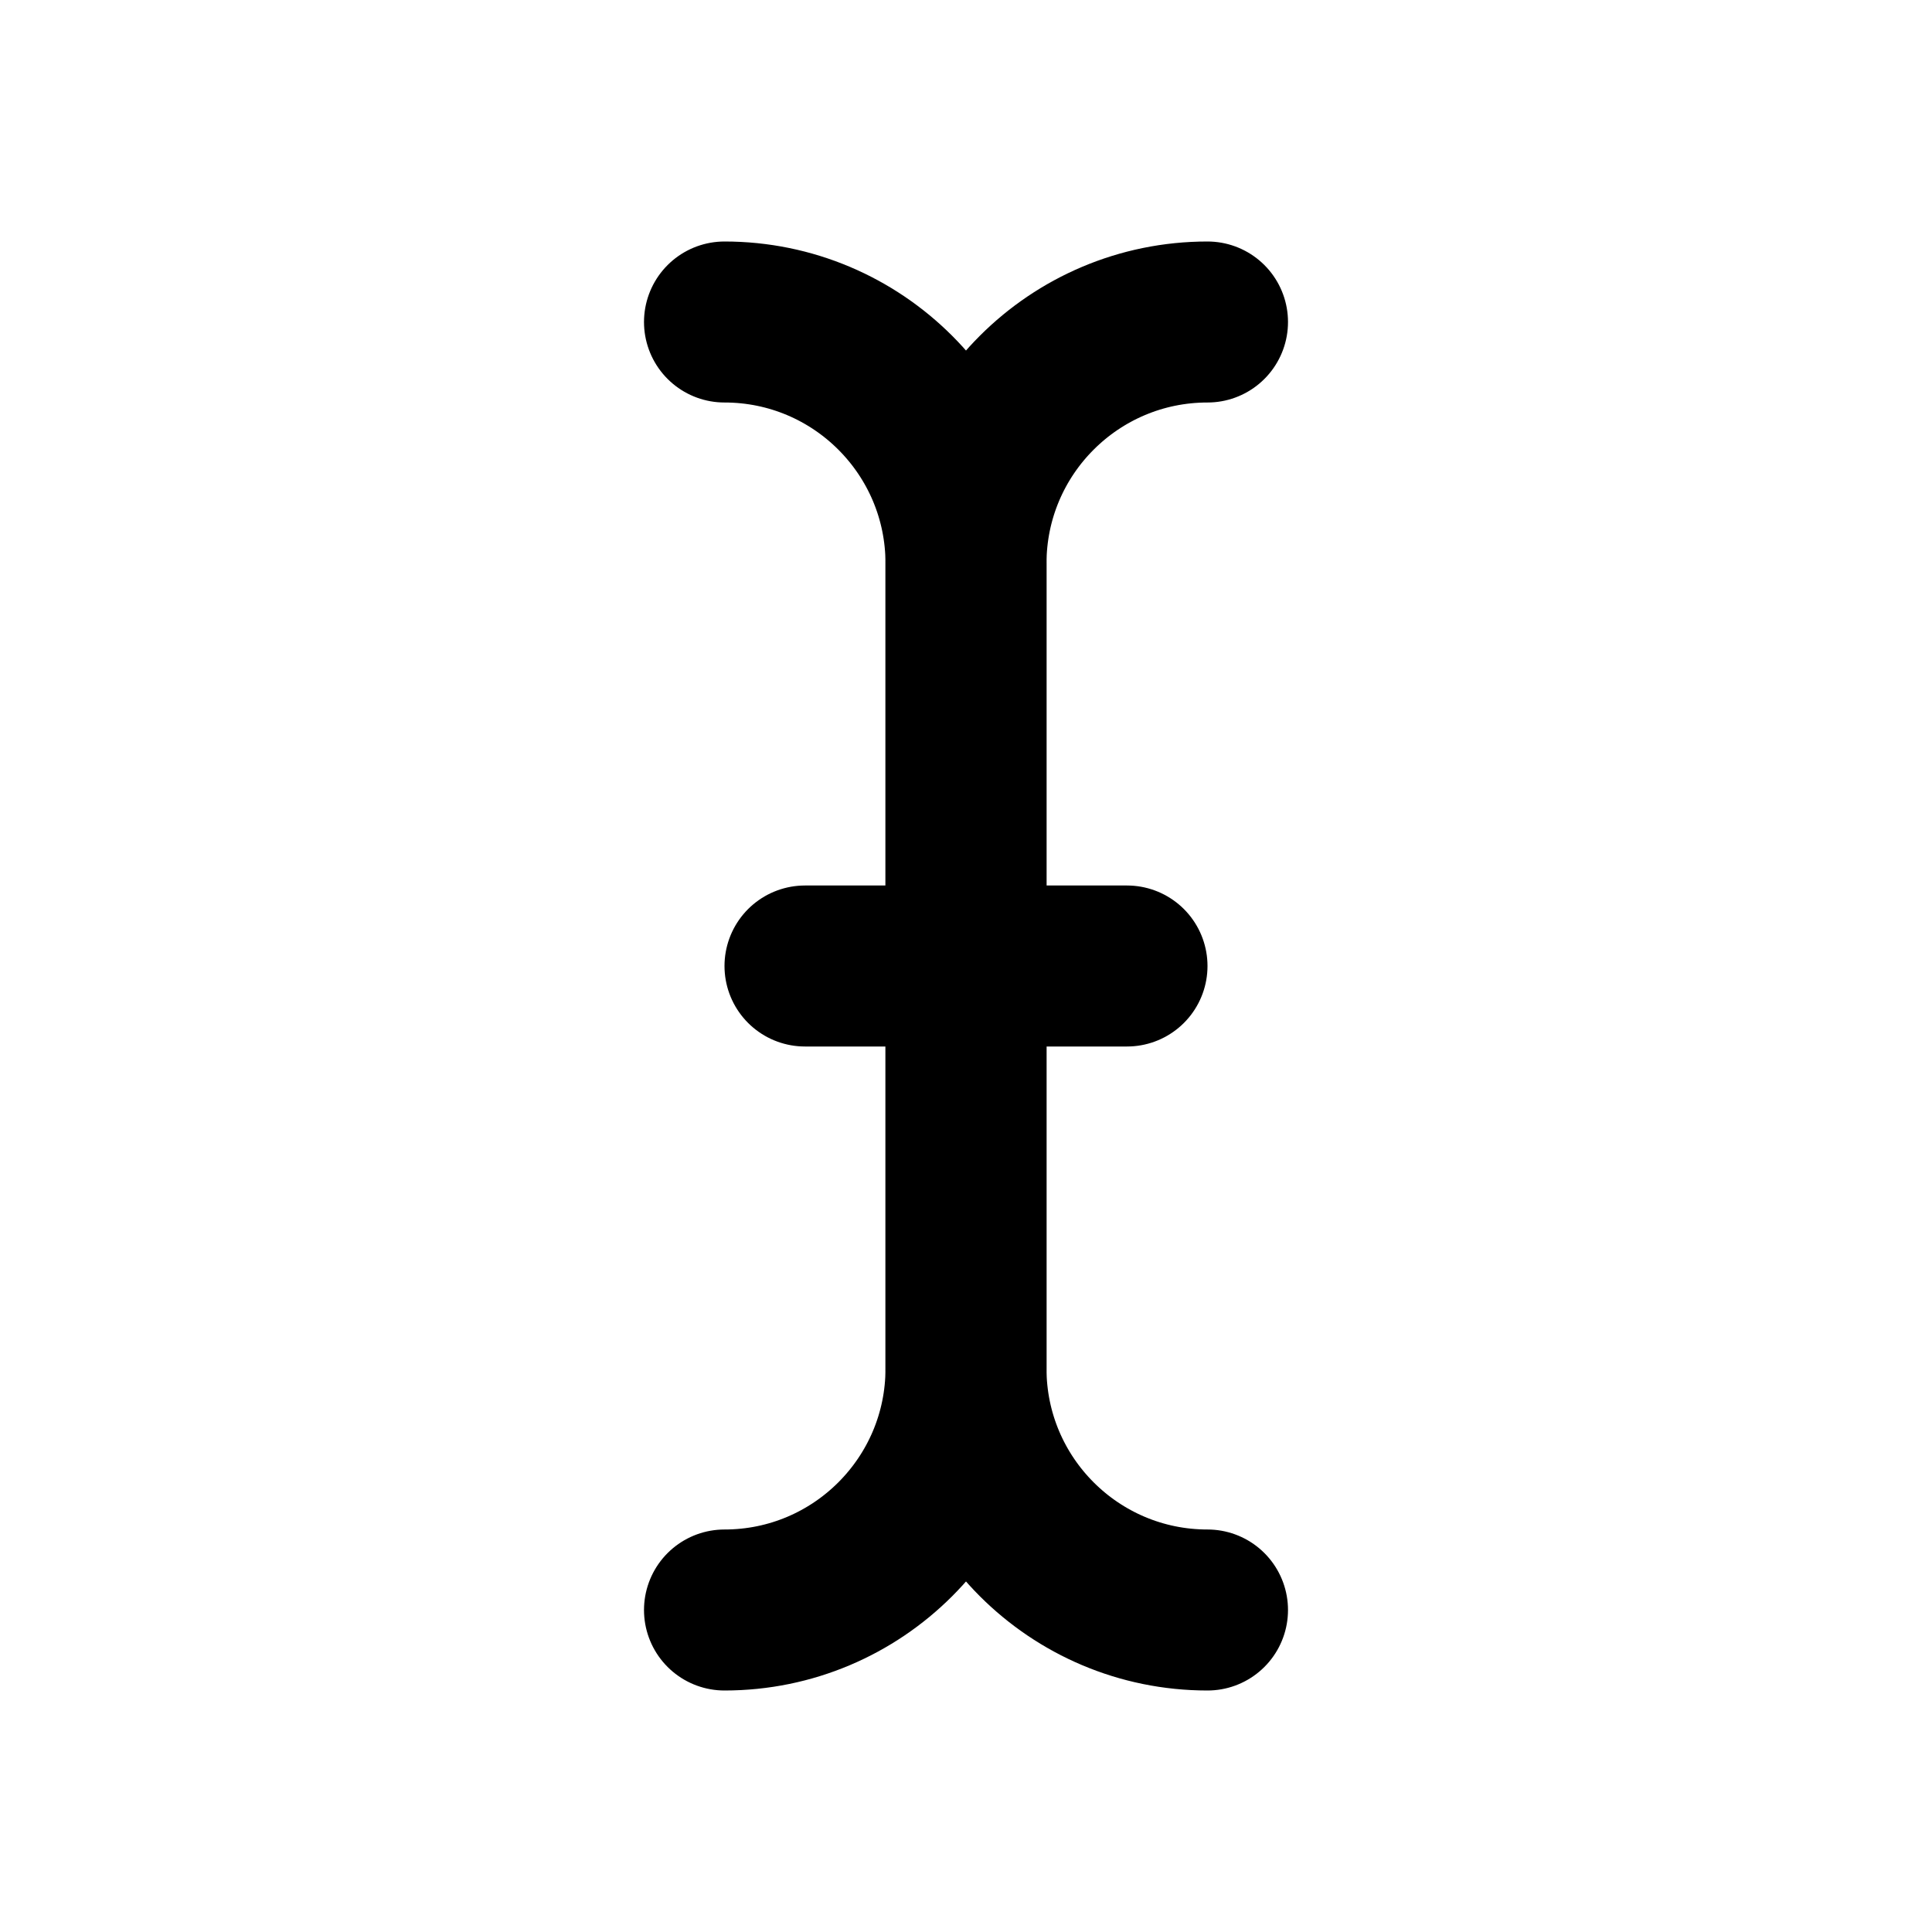
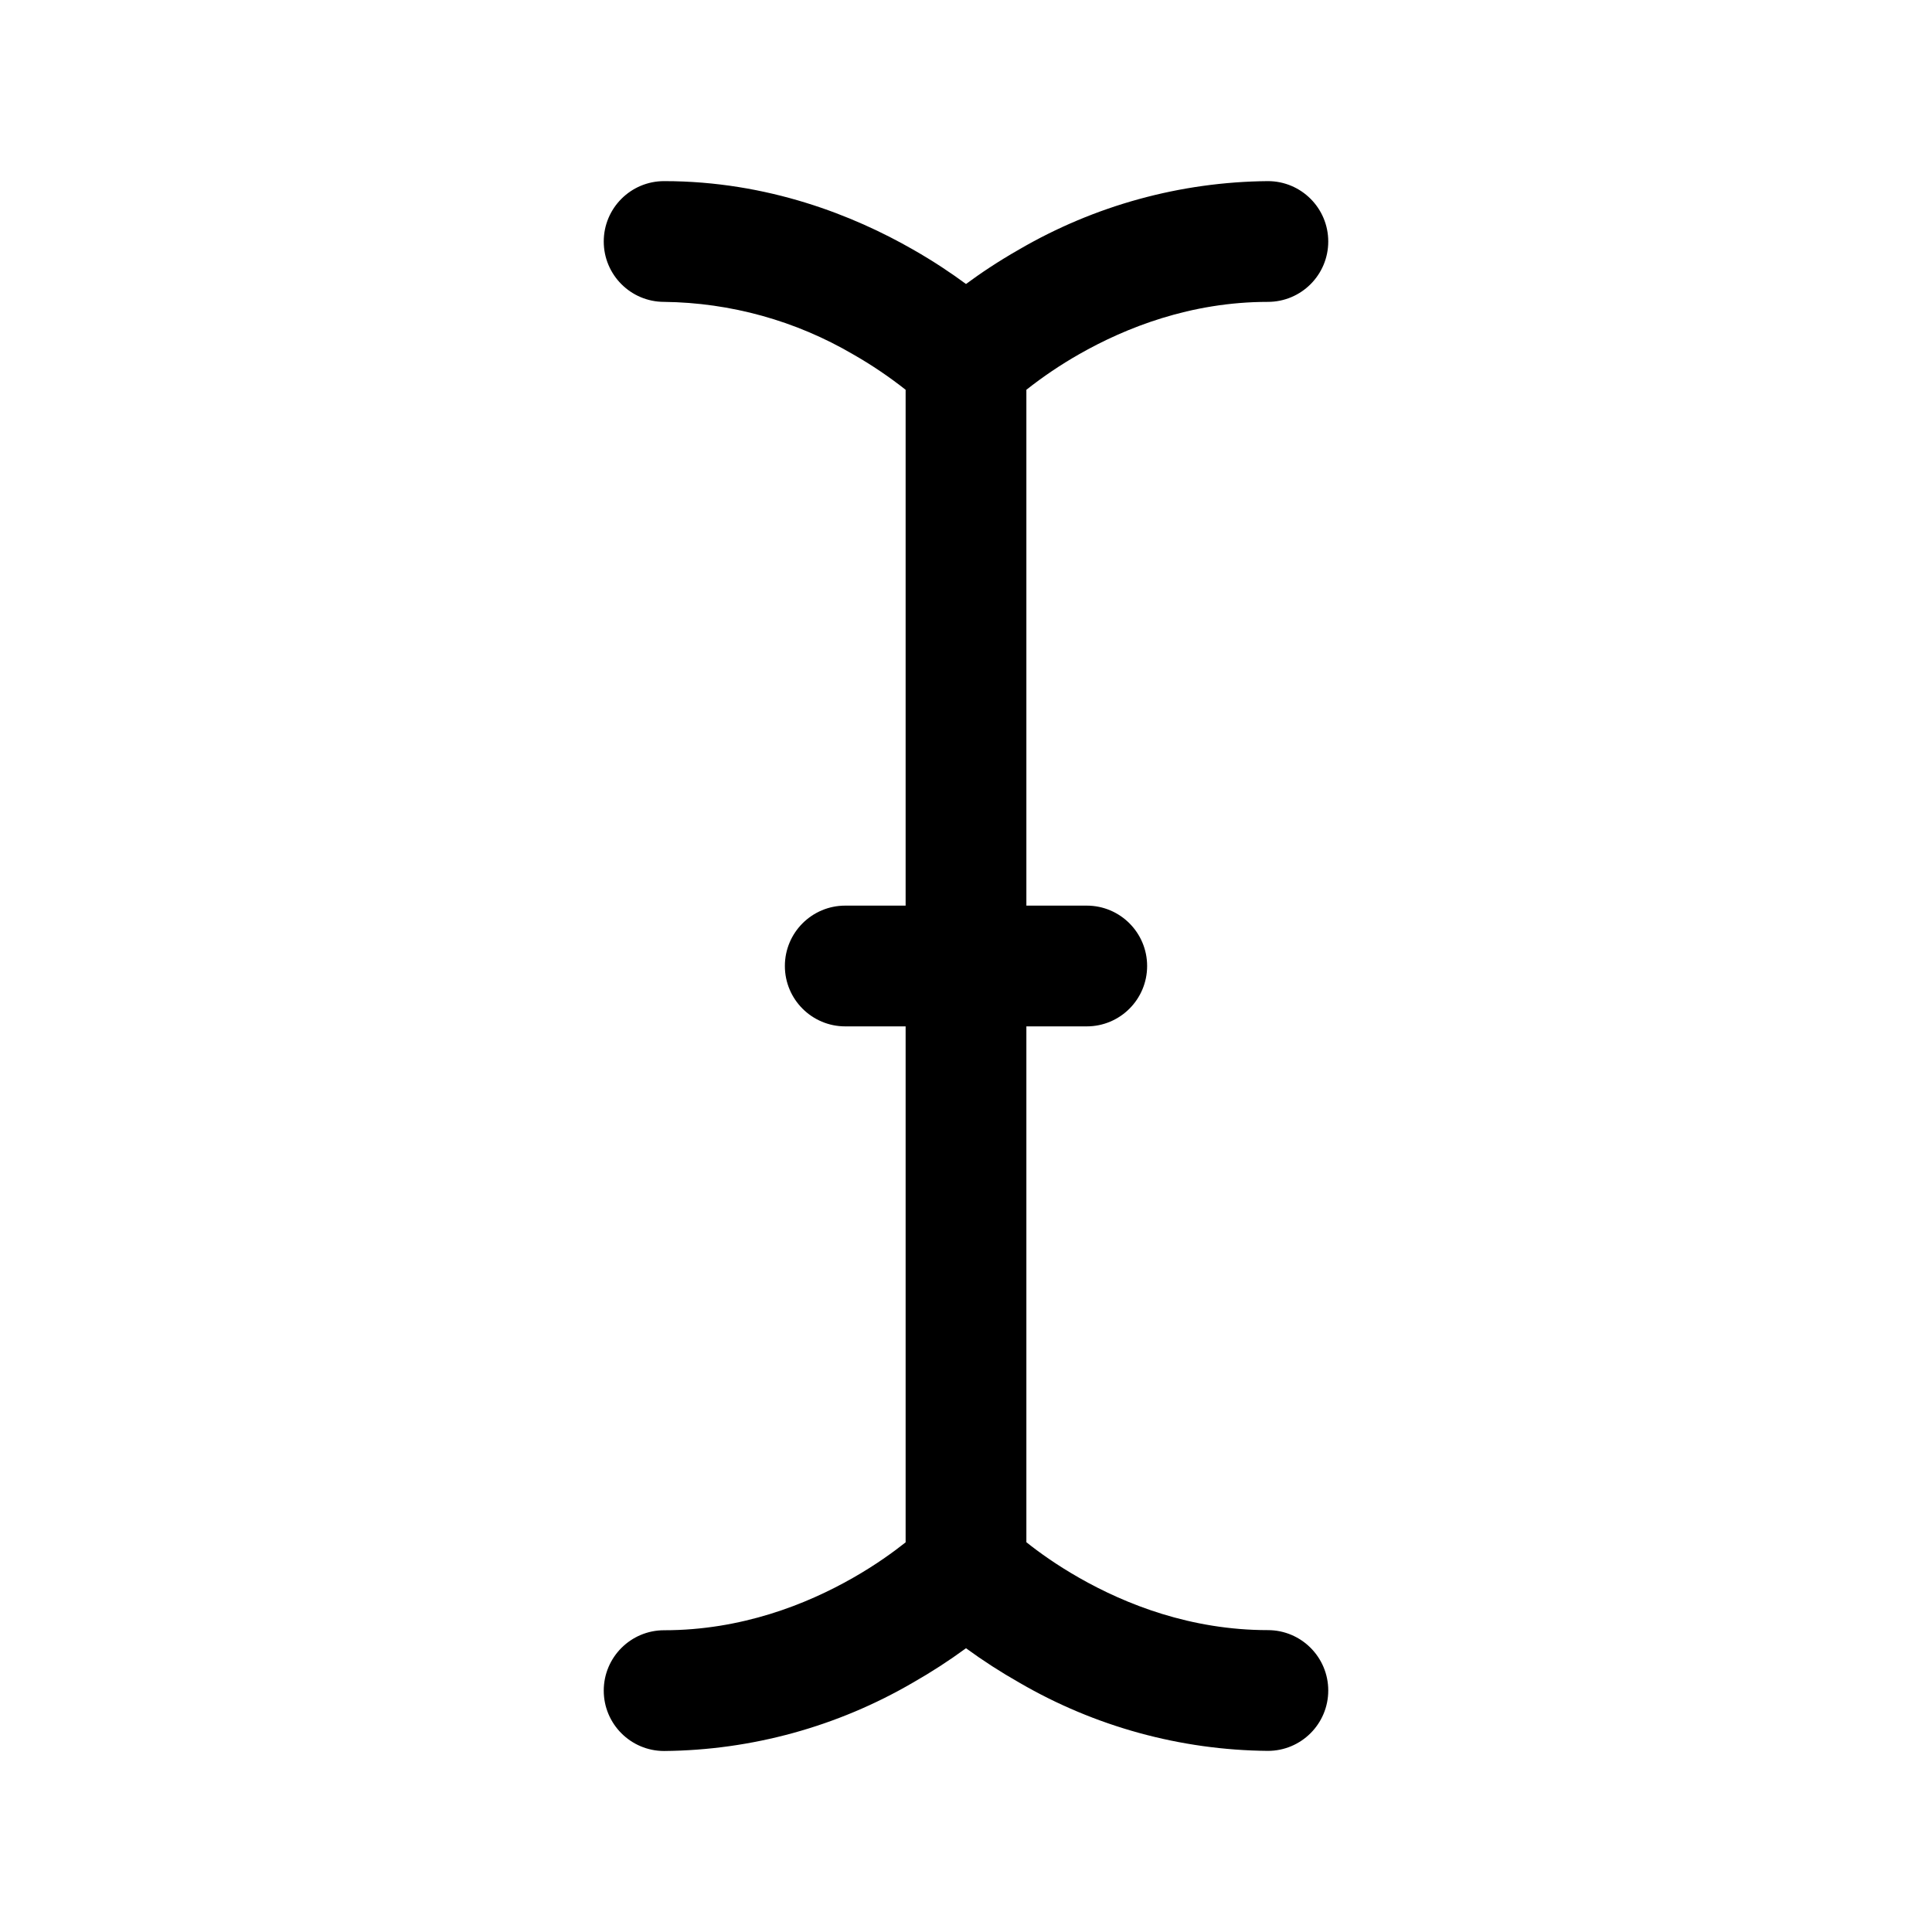
- <svg xmlns="http://www.w3.org/2000/svg" class="icon icon-tabler icon-tabler-cursor-text" width="24" height="24" viewBox="0 0 24 24" stroke-width="2" stroke="currentColor" fill="none" stroke-linecap="round" stroke-linejoin="round">
-   <path stroke="none" d="M0 0h24v24H0z" fill="none" />
-   <path d="M10 12h4" />
-   <path d="M9 4a3 3 0 0 1 3 3v10a3 3 0 0 1 -3 3" />
-   <path d="M15 4a3 3 0 0 0 -3 3v10a3 3 0 0 0 3 3" />
+ <svg xmlns="http://www.w3.org/2000/svg" width="16" height="16" fill="currentColor" class="bi bi-cursor-text" viewBox="0 0 16 16">
+   <path d="M5 2a.5.5 0 0 1 .5-.5c.862 0 1.573.287 2.06.566.174.099.321.198.44.286.119-.088.266-.187.44-.286A4.165 4.165 0 0 1 10.5 1.5a.5.5 0 0 1 0 1c-.638 0-1.177.213-1.564.434a3.49 3.49 0 0 0-.436.294V7.5H9a.5.5 0 0 1 0 1h-.5v4.272c.1.08.248.187.436.294.387.221.926.434 1.564.434a.5.5 0 0 1 0 1 4.165 4.165 0 0 1-2.06-.566A4.561 4.561 0 0 1 8 13.65a4.561 4.561 0 0 1-.44.285 4.165 4.165 0 0 1-2.06.566.5.5 0 0 1 0-1c.638 0 1.177-.213 1.564-.434.188-.107.335-.214.436-.294V8.5H7a.5.5 0 0 1 0-1h.5V3.228a3.49 3.49 0 0 0-.436-.294A3.166 3.166 0 0 0 5.5 2.5.5.5 0 0 1 5 2zm3.352 1.355zm-.704 9.29z" />
</svg>
